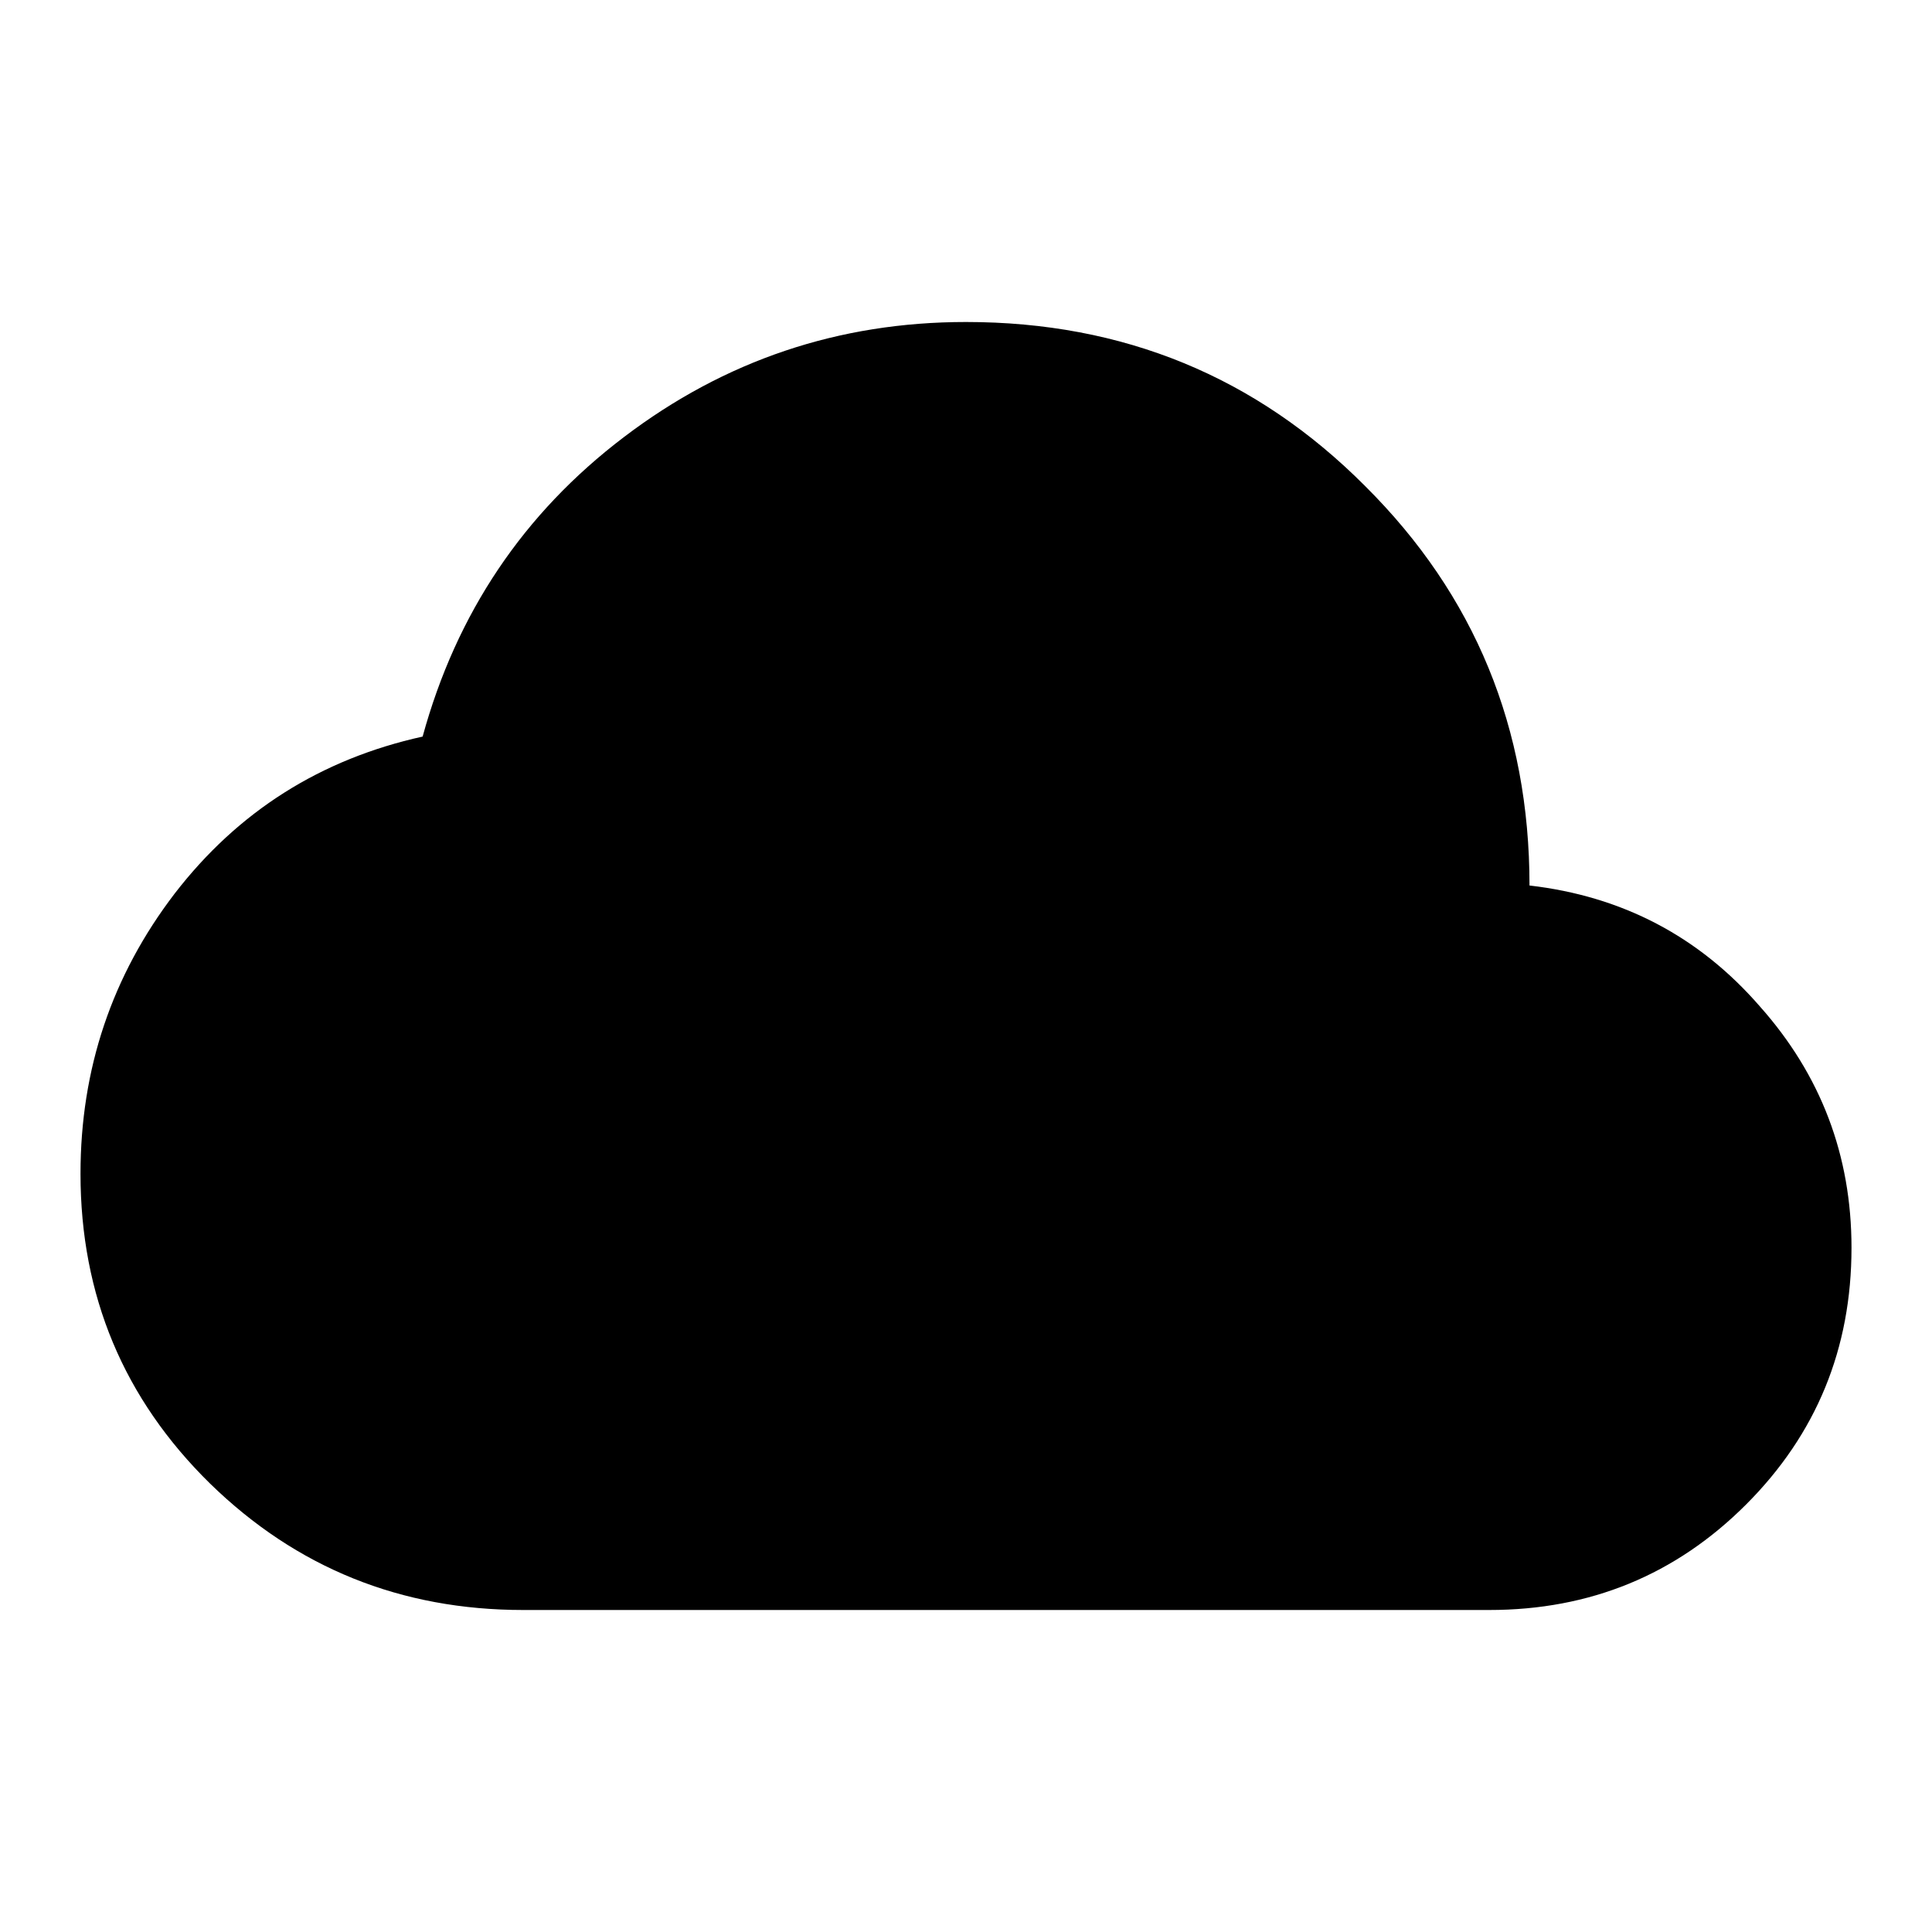
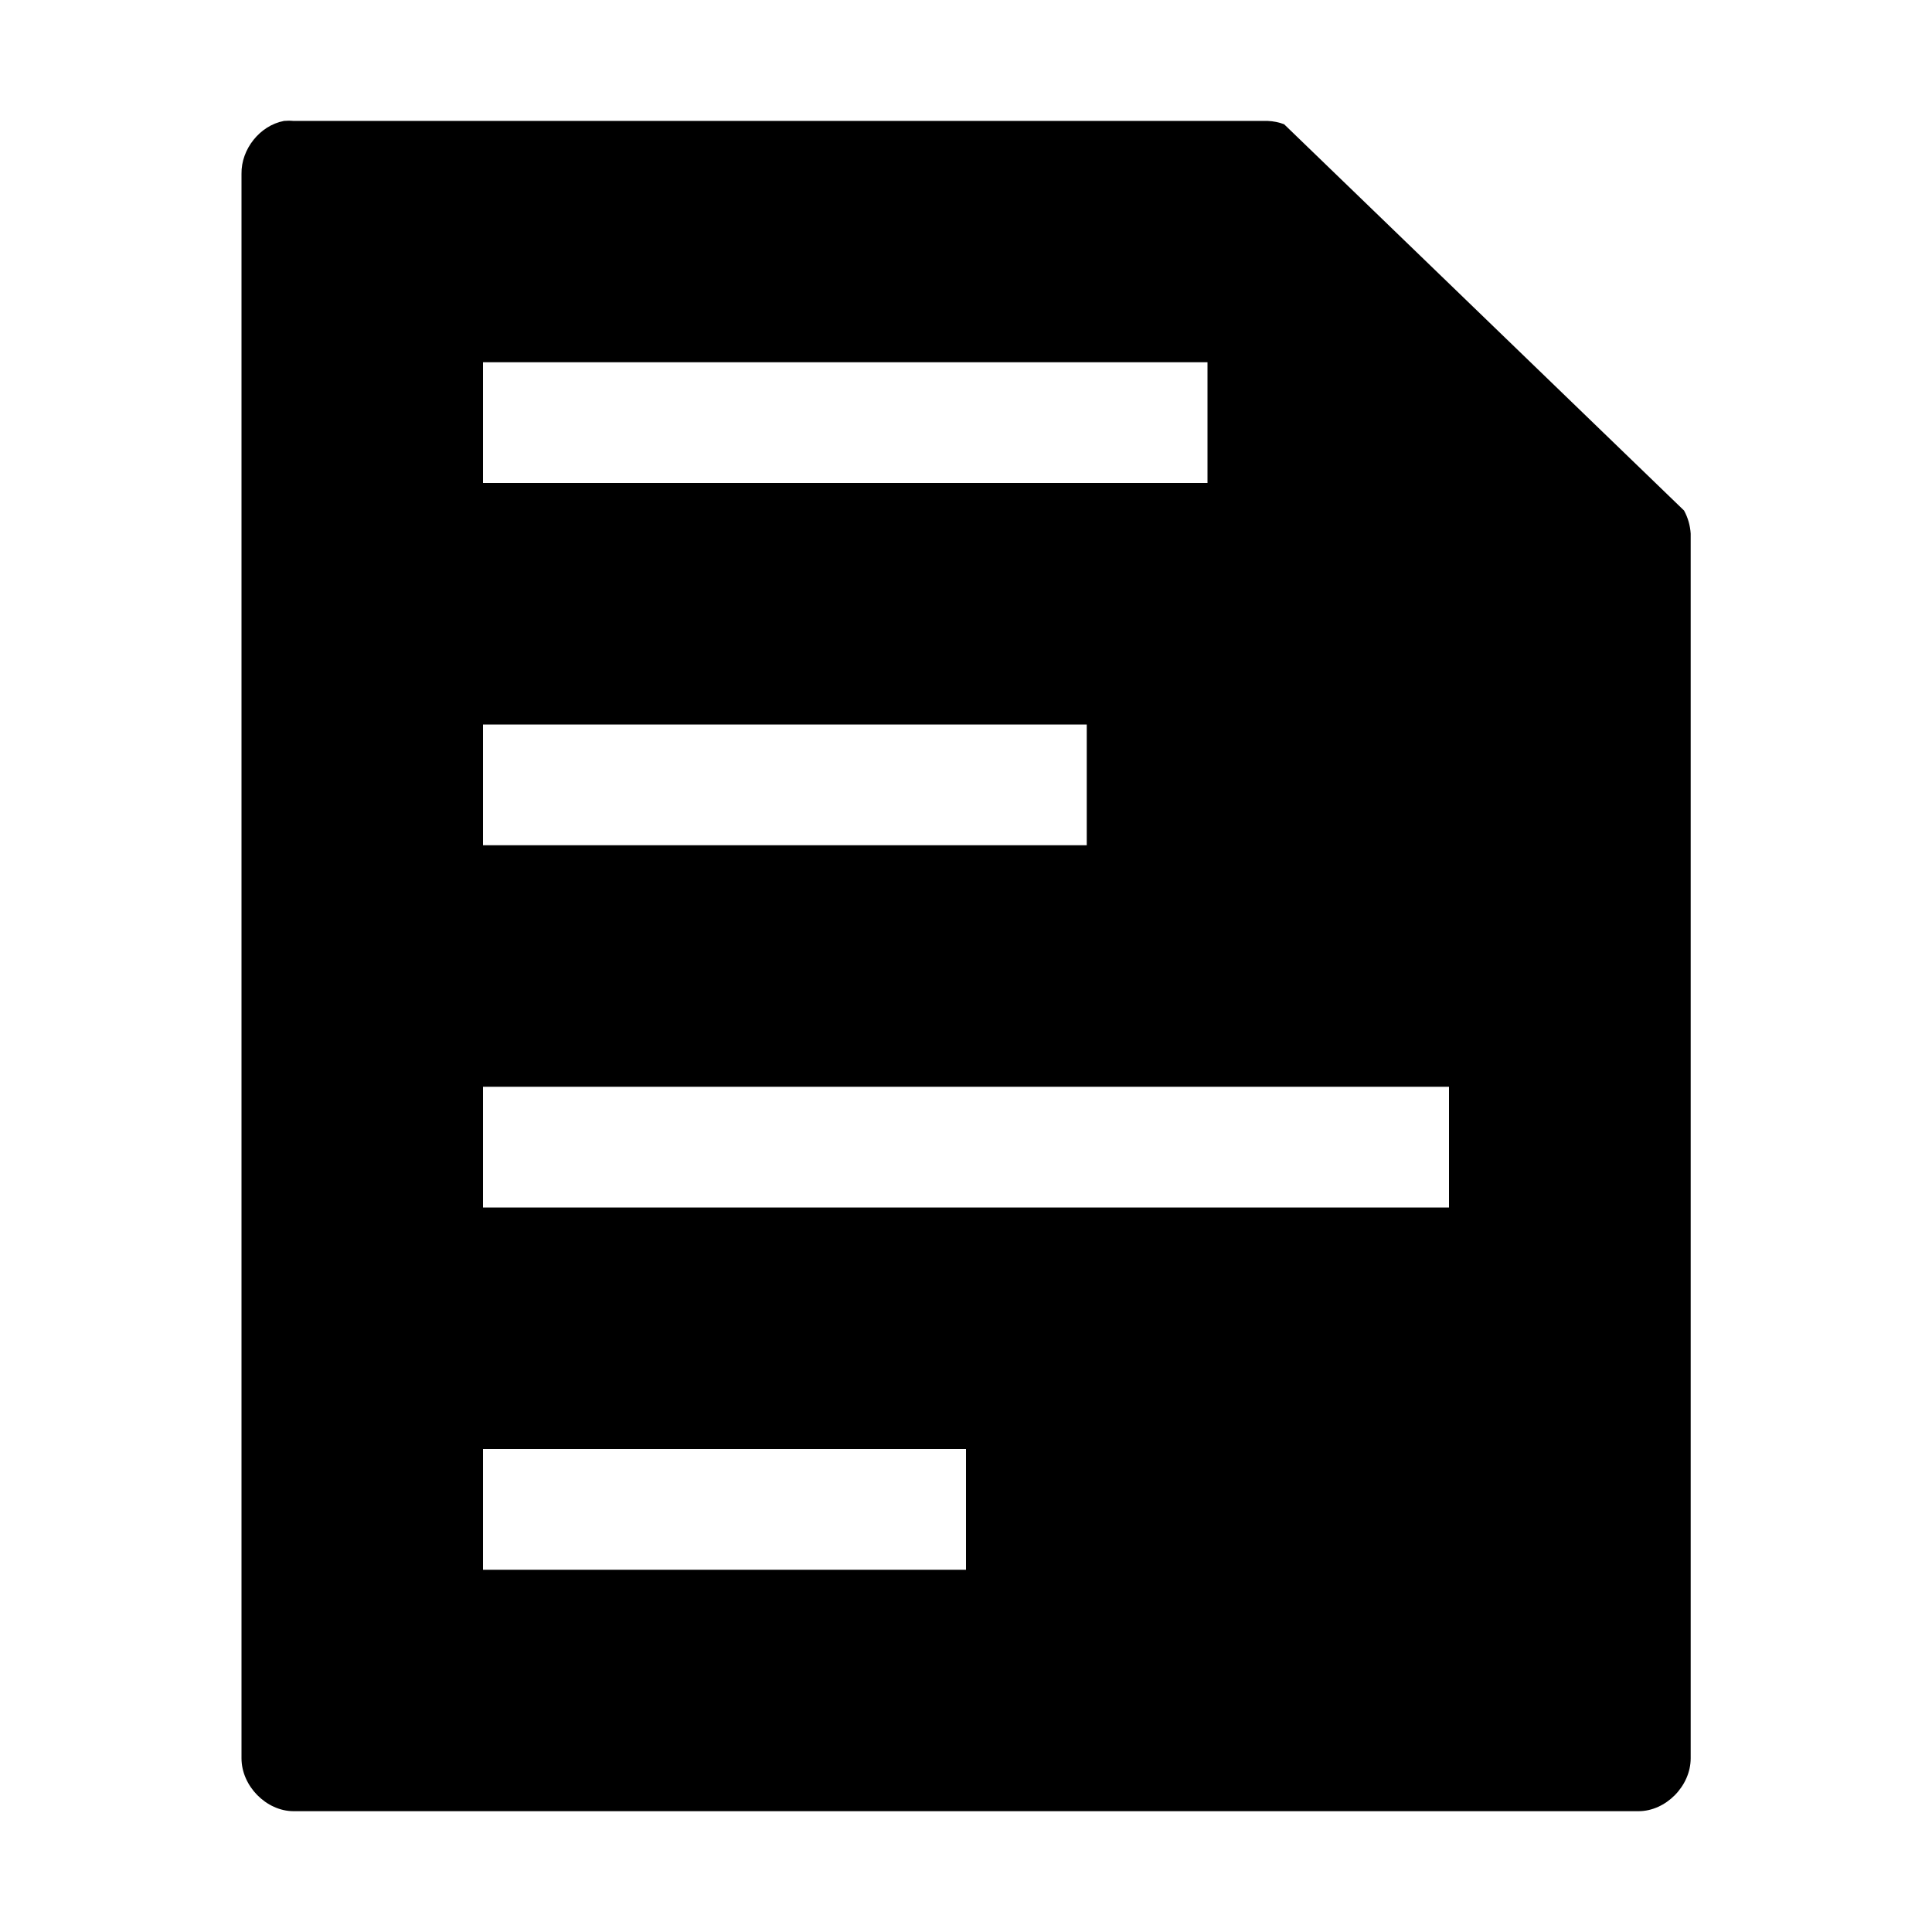
- <svg xmlns="http://www.w3.org/2000/svg" viewBox="0 0 24 24">
-   <path d="M6.5 20Q4.22 20 2.61 18.43 1 16.85 1 14.58 1 12.63 2.17 11.1 3.35 9.57 5.25 9.15 5.88 6.85 7.75 5.43 9.63 4 12 4 14.93 4 16.96 6.04 19 8.07 19 11 20.73 11.2 21.86 12.5 23 13.78 23 15.5 23 17.38 21.69 18.69 20.38 20 18.5 20Z" />
+ <svg xmlns="http://www.w3.org/2000/svg" height="32" width="32" version="1.0" viewBox="0 0 32 32">
+   <path style="color:#000000;block-progression:tb;text-transform:none;text-indent:0" fill="#000" d="m4.699 2.004c-0.395 0.076-0.706 0.467-0.699 0.875v26.244c0 0.46 0.412 0.876 0.863 0.876h22.276c0.452 0 0.864-0.416 0.864-0.876v-20.284c-0.008-0.134-0.046-0.266-0.11-0.383l-6.624-6.398c-0.086-0.033-0.178-0.051-0.27-0.055h-16.137c-0.053-0.005-0.11-0.005-0.164 0zm3.301 3.996h12v2h-12v-2zm0 6h10v2h-10v-2zm0 6h16v2h-16v-2zm0 6h8v2h-8v-2z" />
</svg>
